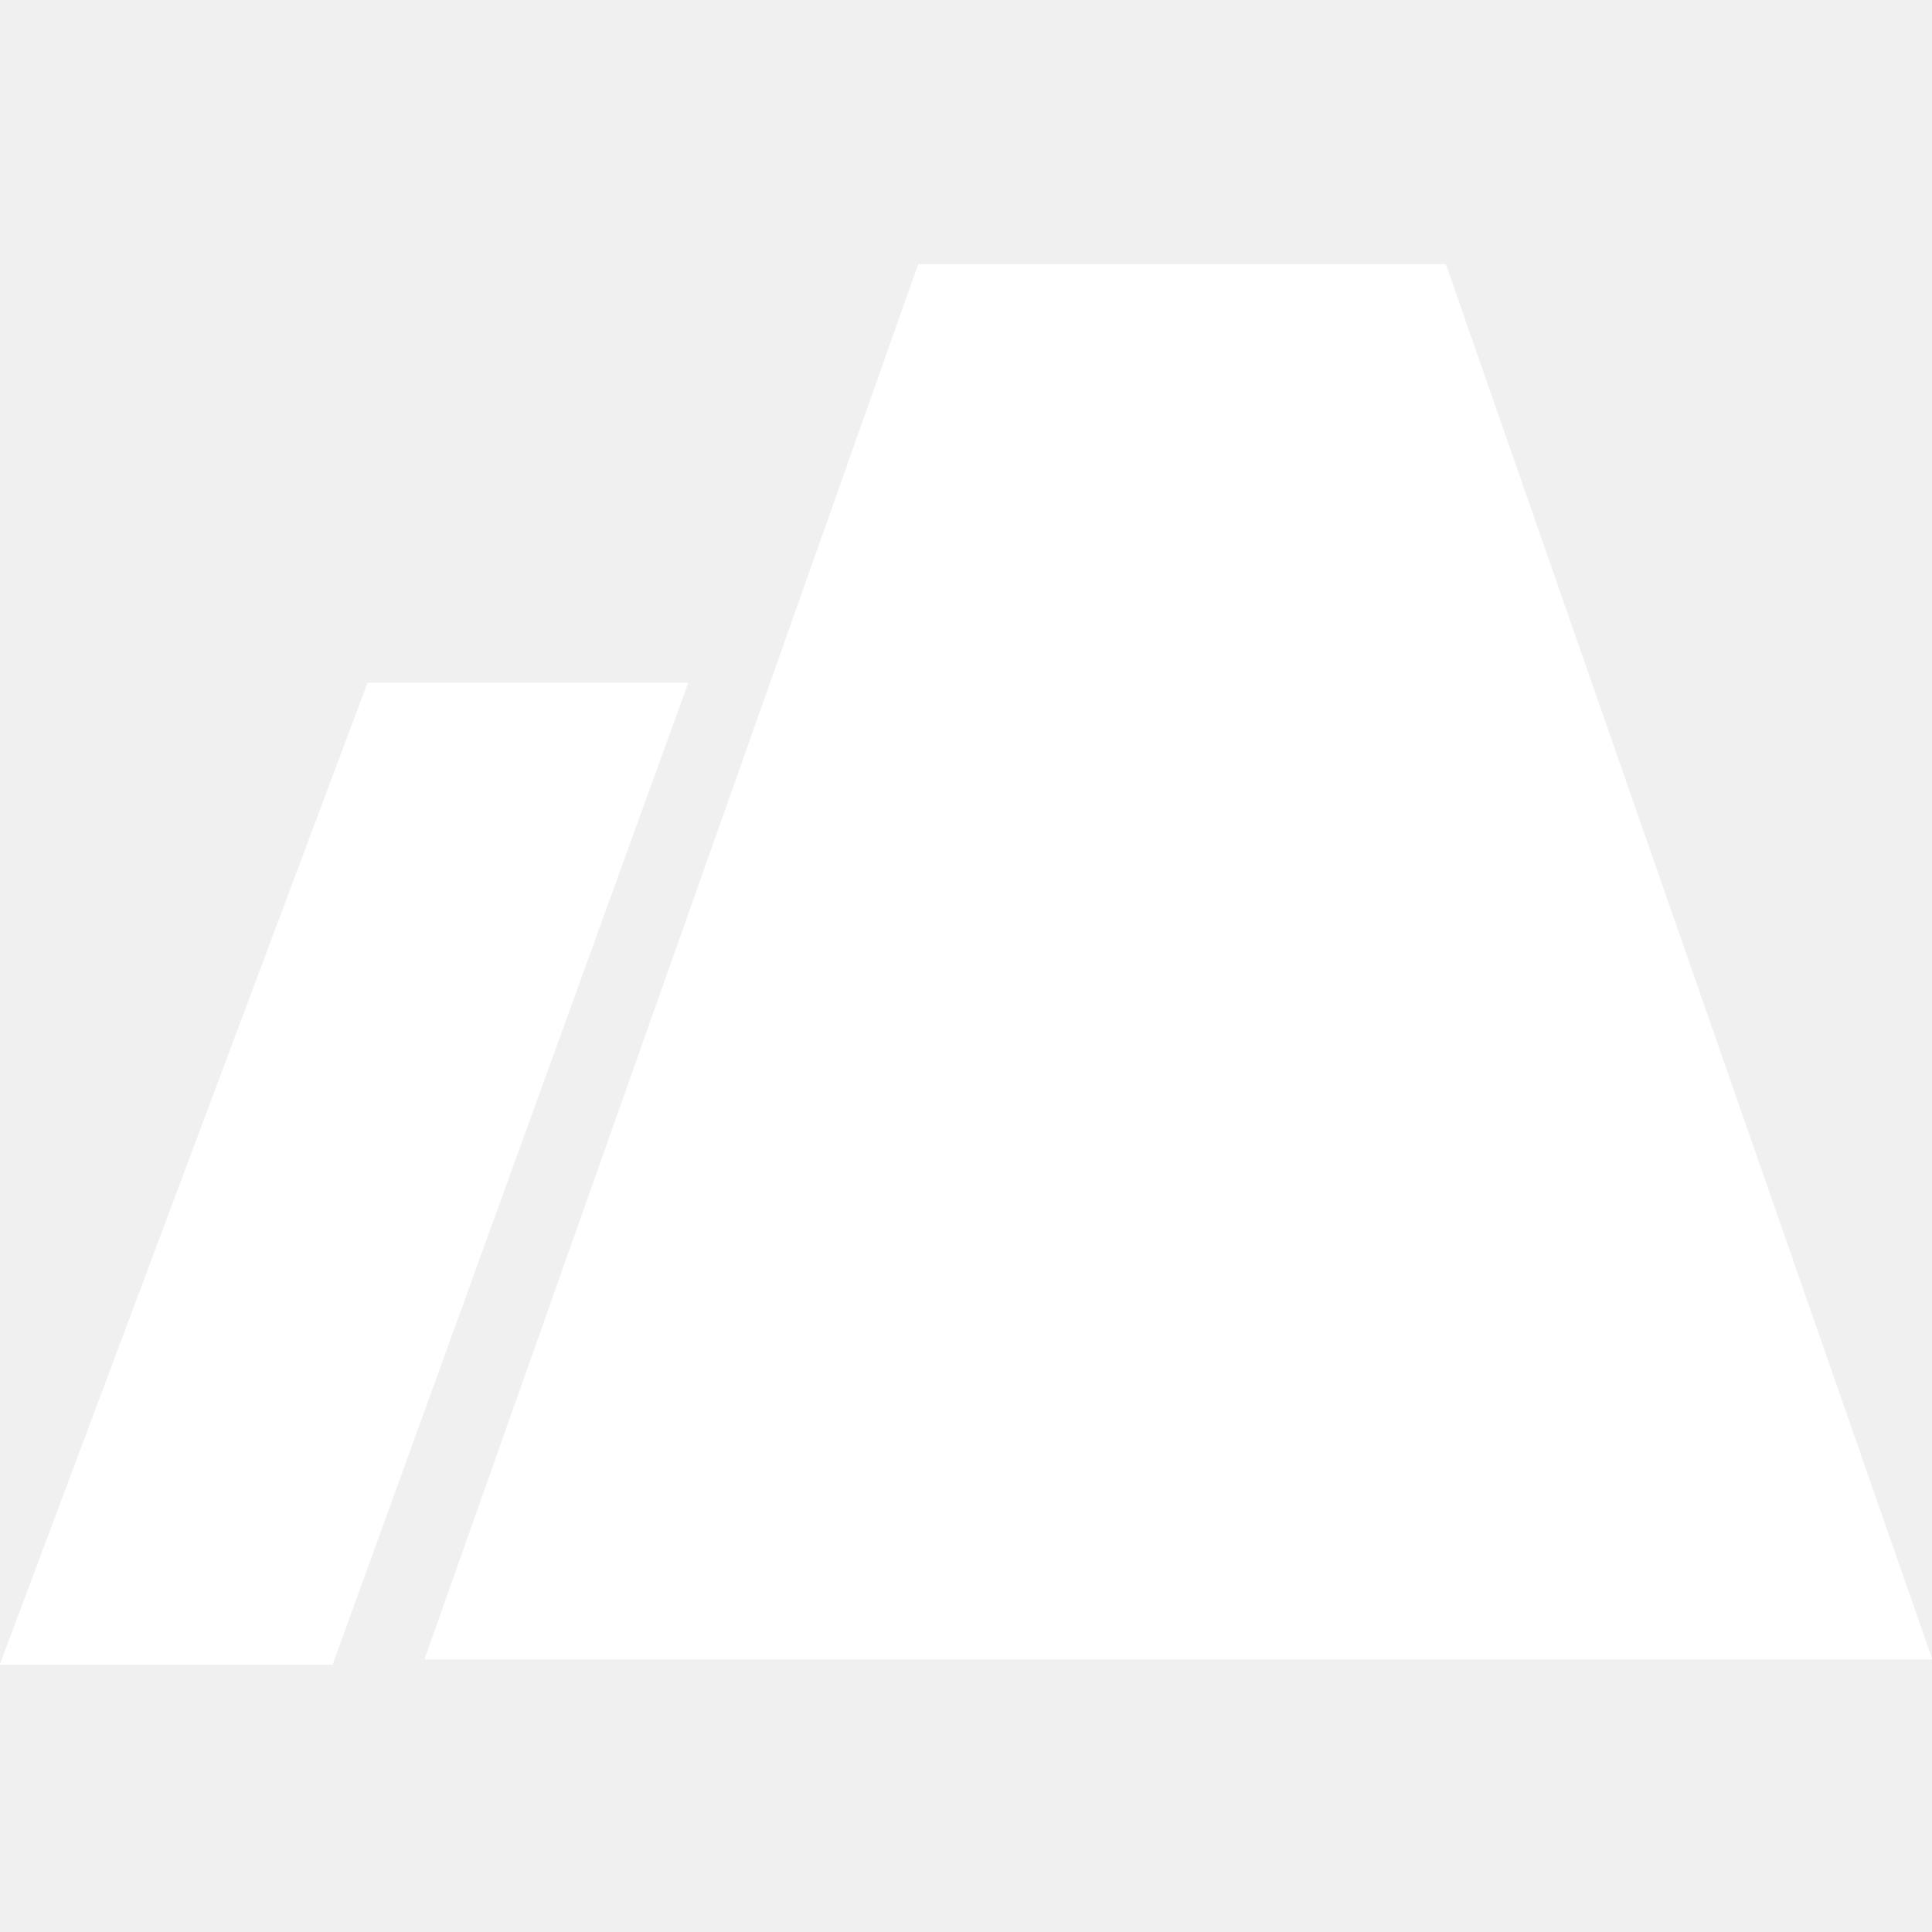
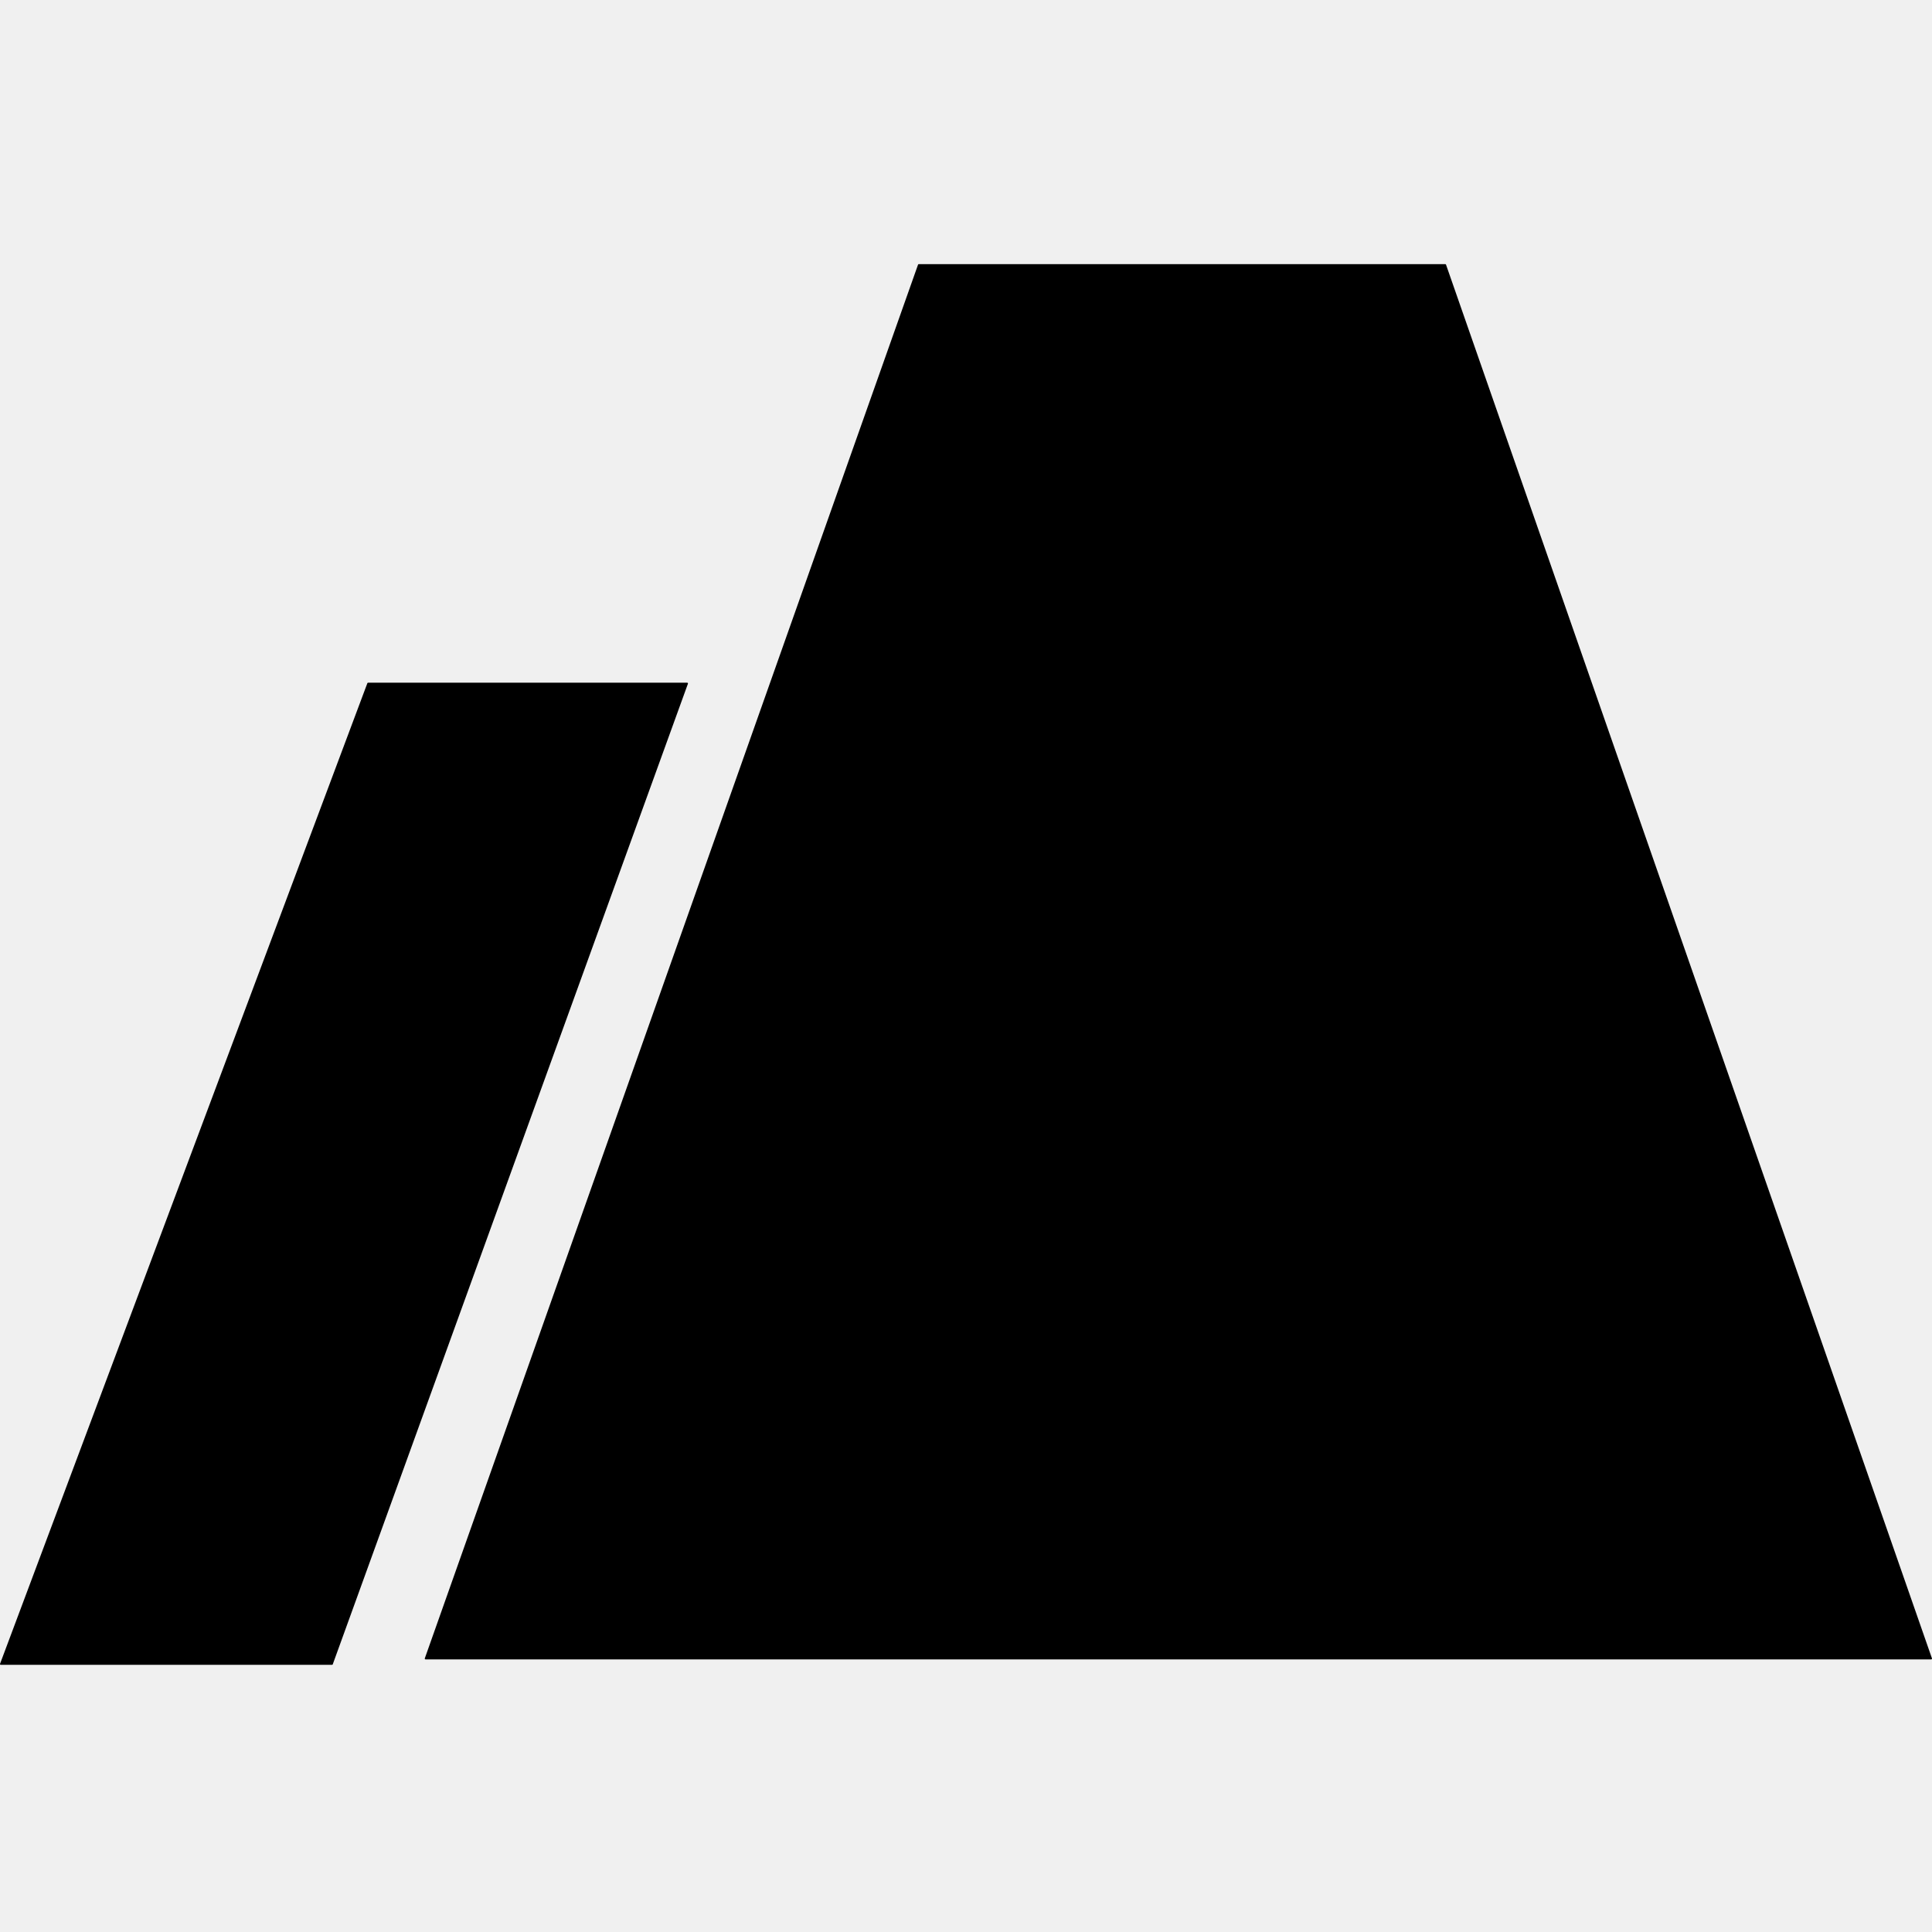
- <svg xmlns="http://www.w3.org/2000/svg" width="512" height="512" viewBox="0 0 512 512" fill="none">
-   <path fill-rule="evenodd" clip-rule="evenodd" d="M112.764 439.754C112.625 439.754 112.528 439.617 112.574 439.486L243.289 70.134C243.318 70.054 243.394 70 243.479 70H383.021C383.106 70 383.183 70.054 383.211 70.135L511.987 439.487C512.032 439.618 511.935 439.754 511.797 439.754H116.692H112.764ZM0.201 441.199C0.061 441.199 -0.036 441.059 0.013 440.928L97.353 181.056C97.382 180.977 97.457 180.925 97.541 180.925H182.118C182.258 180.925 182.355 181.064 182.307 181.195L88.182 441.067C88.153 441.146 88.078 441.199 87.993 441.199H0.201Z" fill="white" />
+ <svg xmlns="http://www.w3.org/2000/svg" width="512" height="512" viewBox="0 0 512 512" fill="currentColor">
+   <path fill-rule="evenodd" clip-rule="evenodd" d="M112.764 439.754C112.625 439.754 112.528 439.617 112.574 439.486L243.289 70.134C243.318 70.054 243.394 70 243.479 70H383.021C383.106 70 383.183 70.054 383.211 70.135L511.987 439.487C512.032 439.618 511.935 439.754 511.797 439.754H116.692H112.764ZM0.201 441.199C0.061 441.199 -0.036 441.059 0.013 440.928L97.353 181.056C97.382 180.977 97.457 180.925 97.541 180.925H182.118C182.258 180.925 182.355 181.064 182.307 181.195L88.182 441.067C88.153 441.146 88.078 441.199 87.993 441.199H0.201Z" fill="currentColor" />
</svg>
